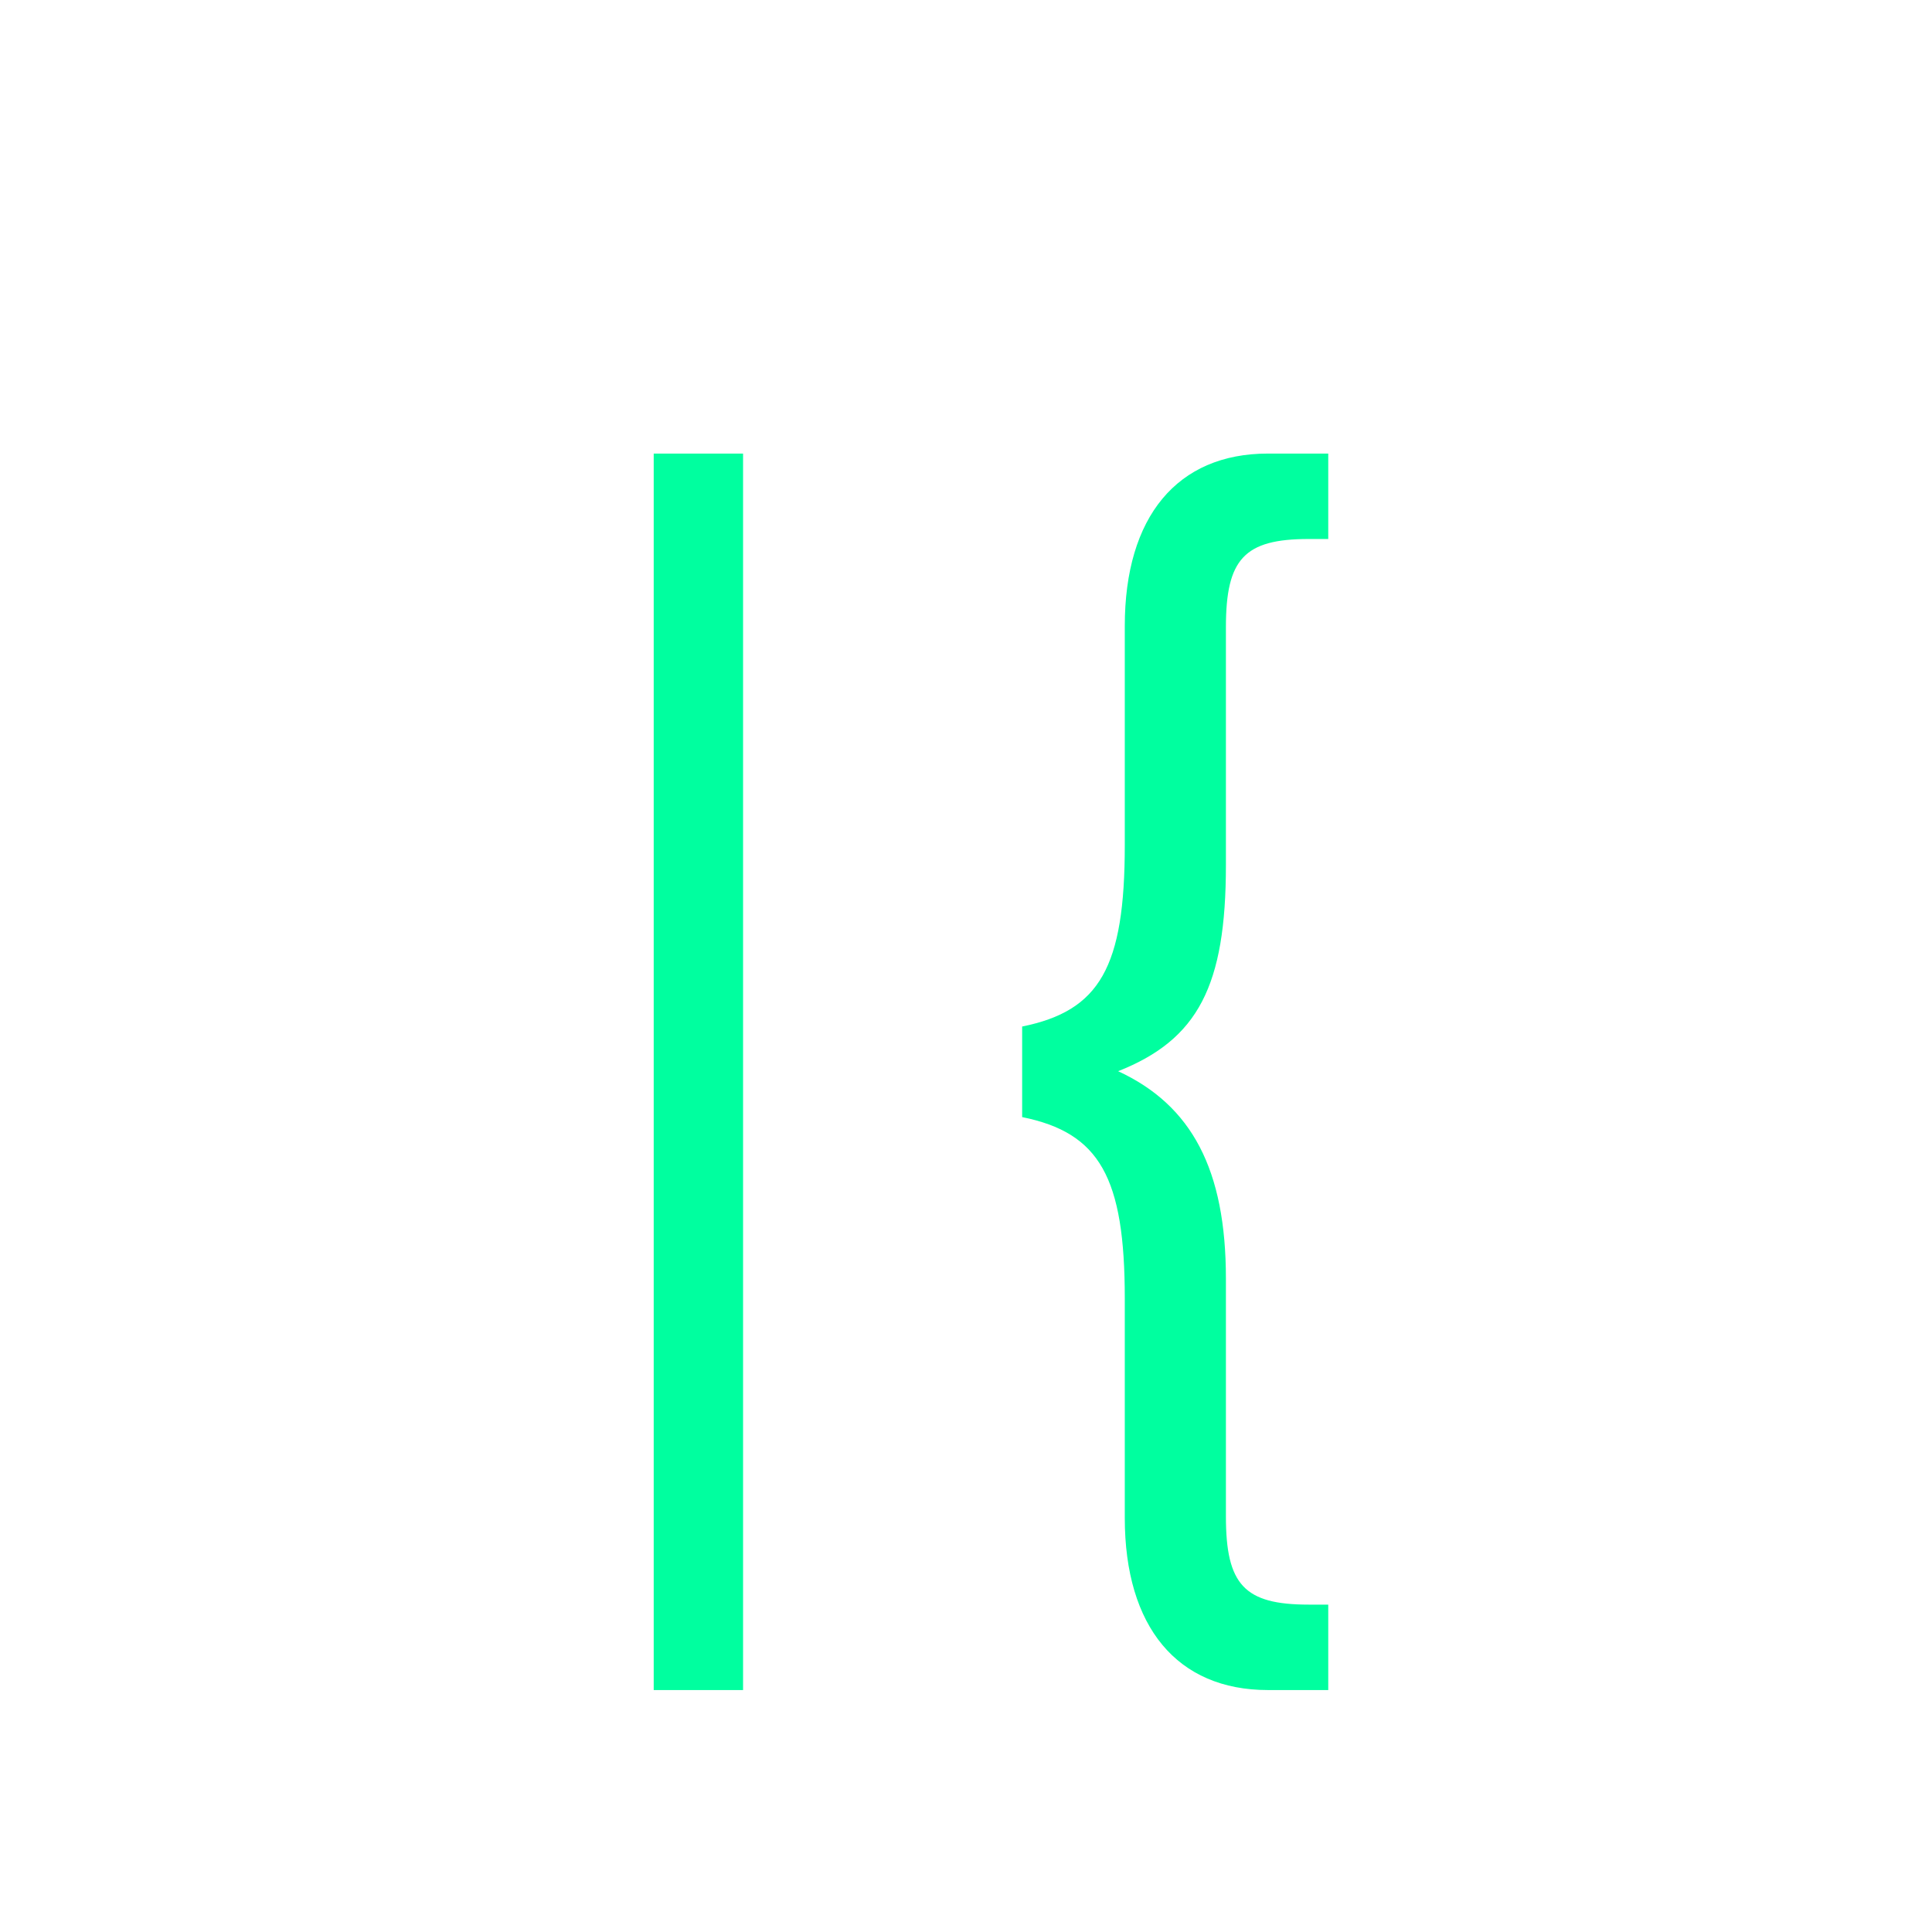
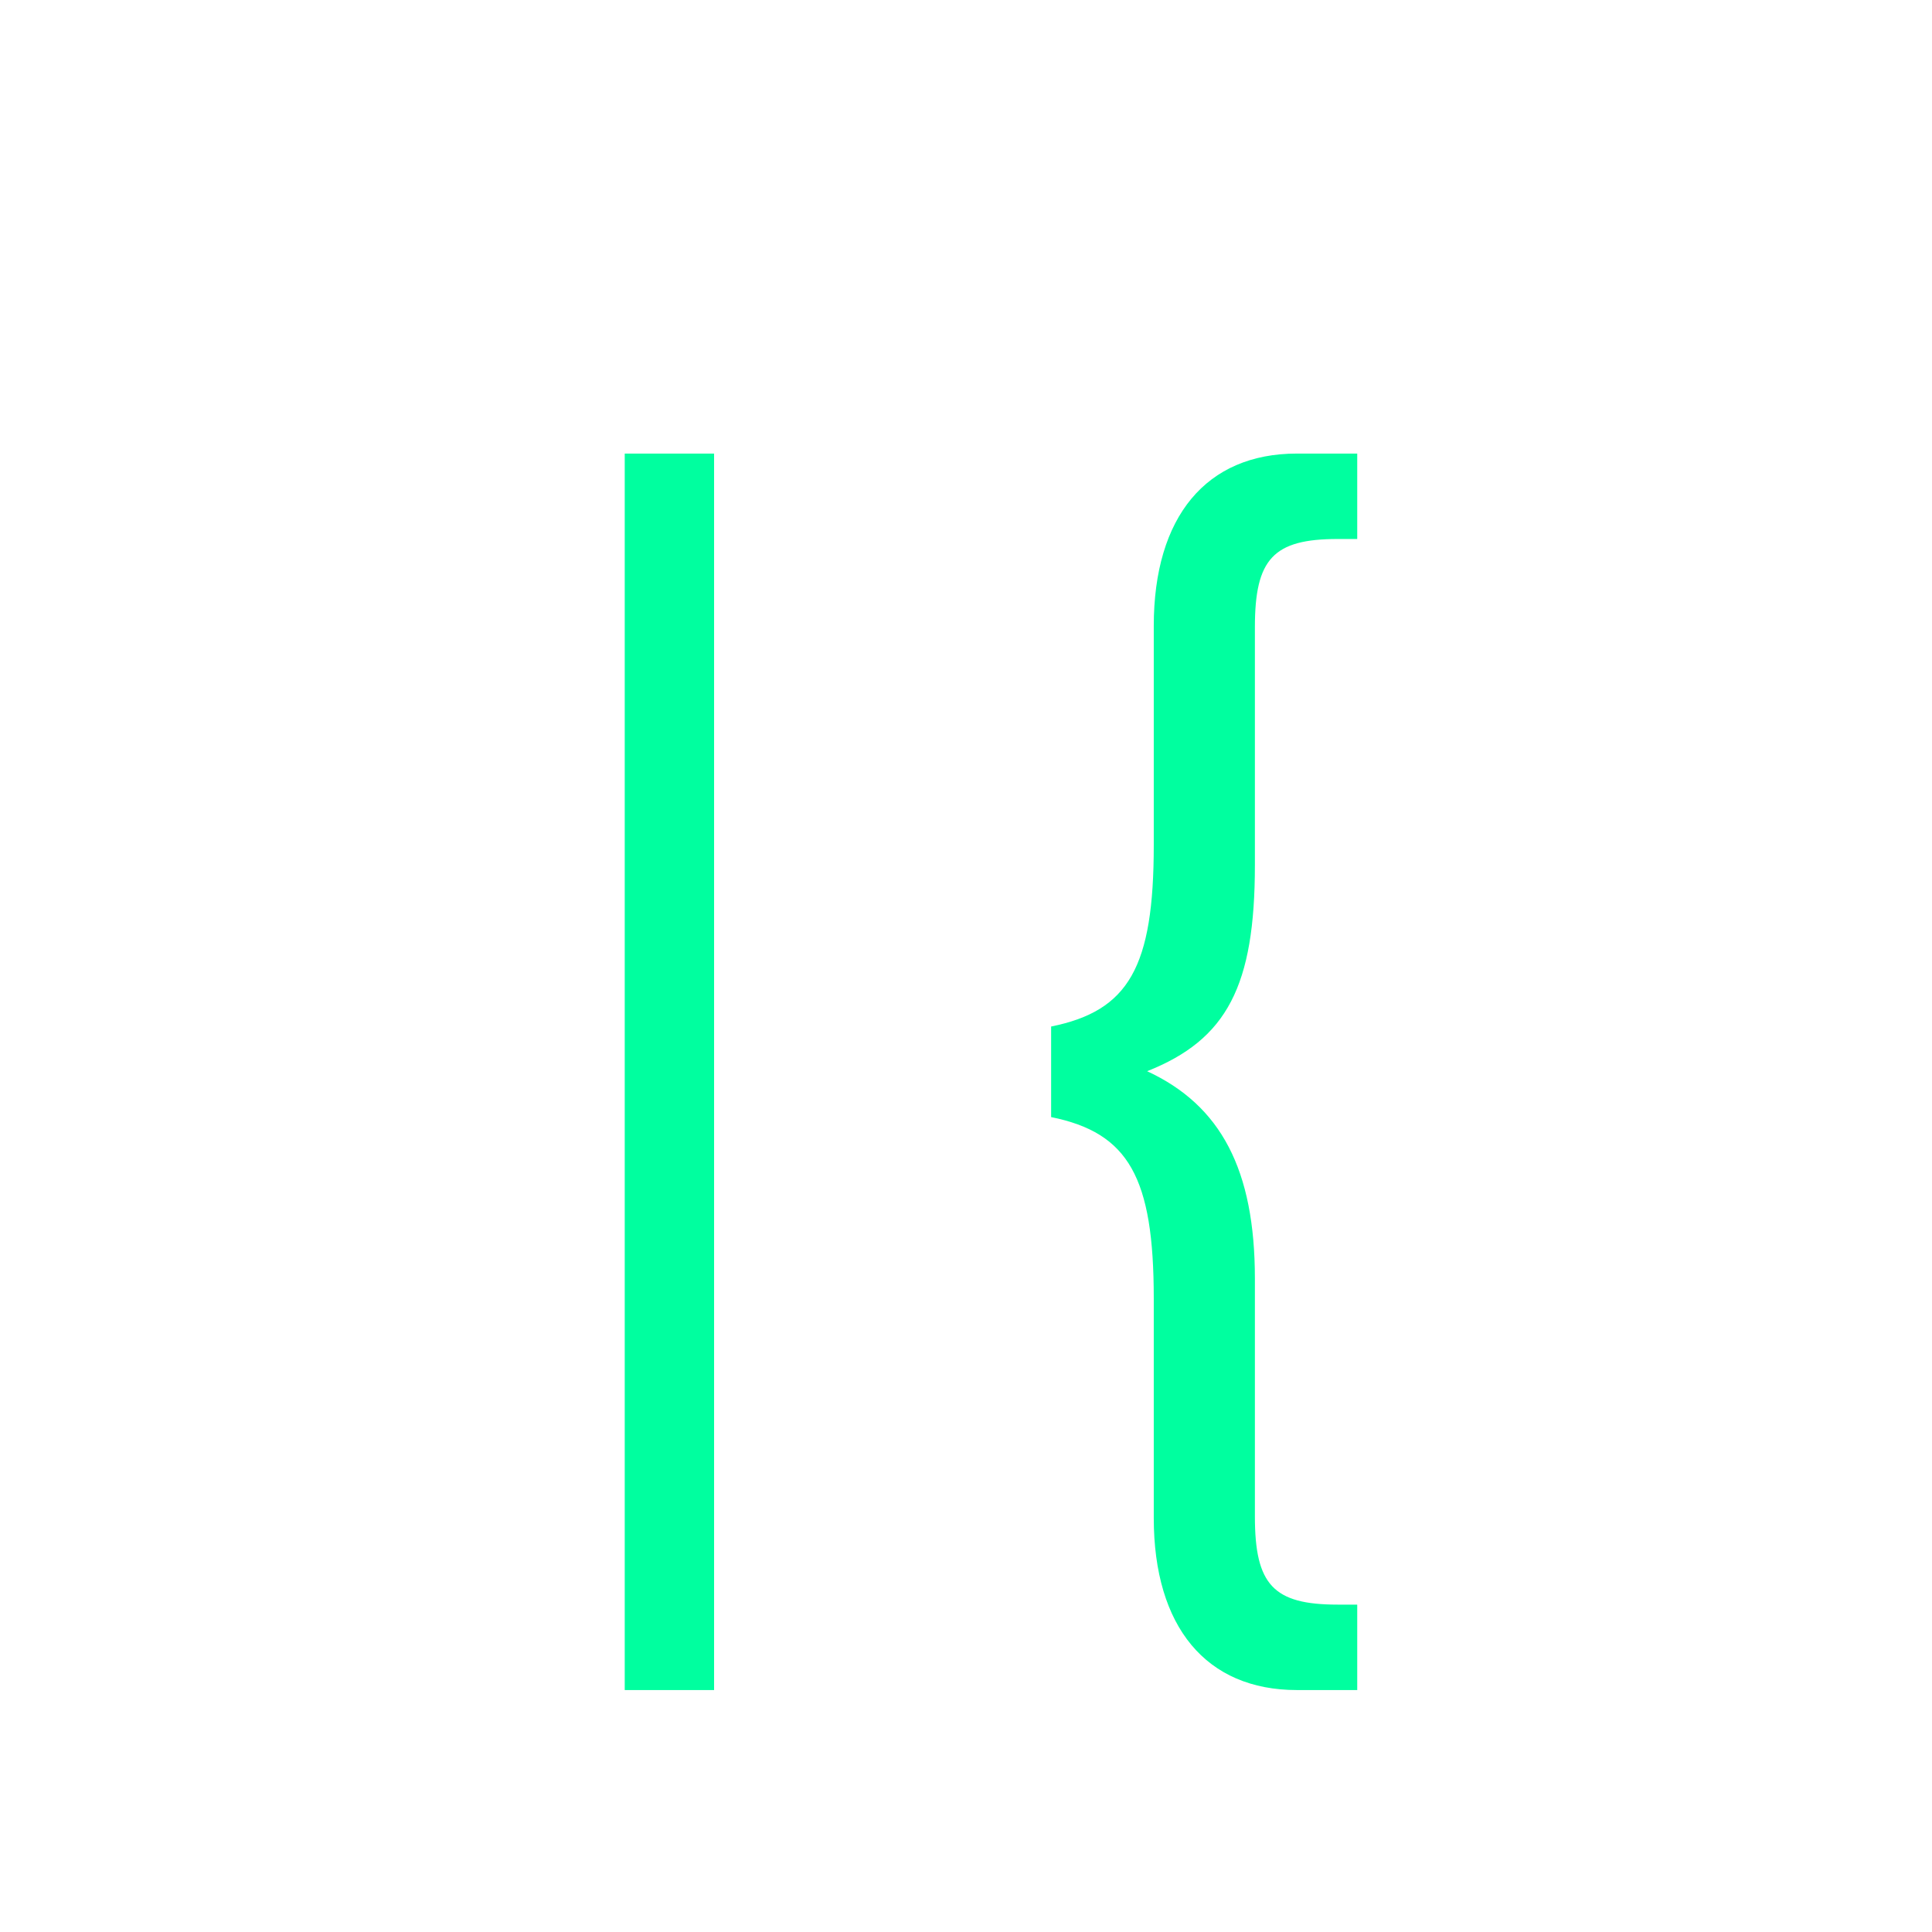
<svg xmlns="http://www.w3.org/2000/svg" viewBox="0 0 100 100">
-   <text x="50%" y="50%" dominant-baseline="middle" text-anchor="middle" font-family="'IBM Plex Sans', 'Helvetica Neue', sans-serif" font-size="68" font-weight="500" fill="#00ff9f" letter-spacing="5">|{</text>
+   <text x="50%" y="50%" dominant-baseline="middle" text-anchor="middle" font-family="'IBM Plex Sans', 'Helvetica Neue', sans-serif" font-size="68" font-weight="500" fill="#00ff9f" letter-spacing="8">|{</text>
</svg>
